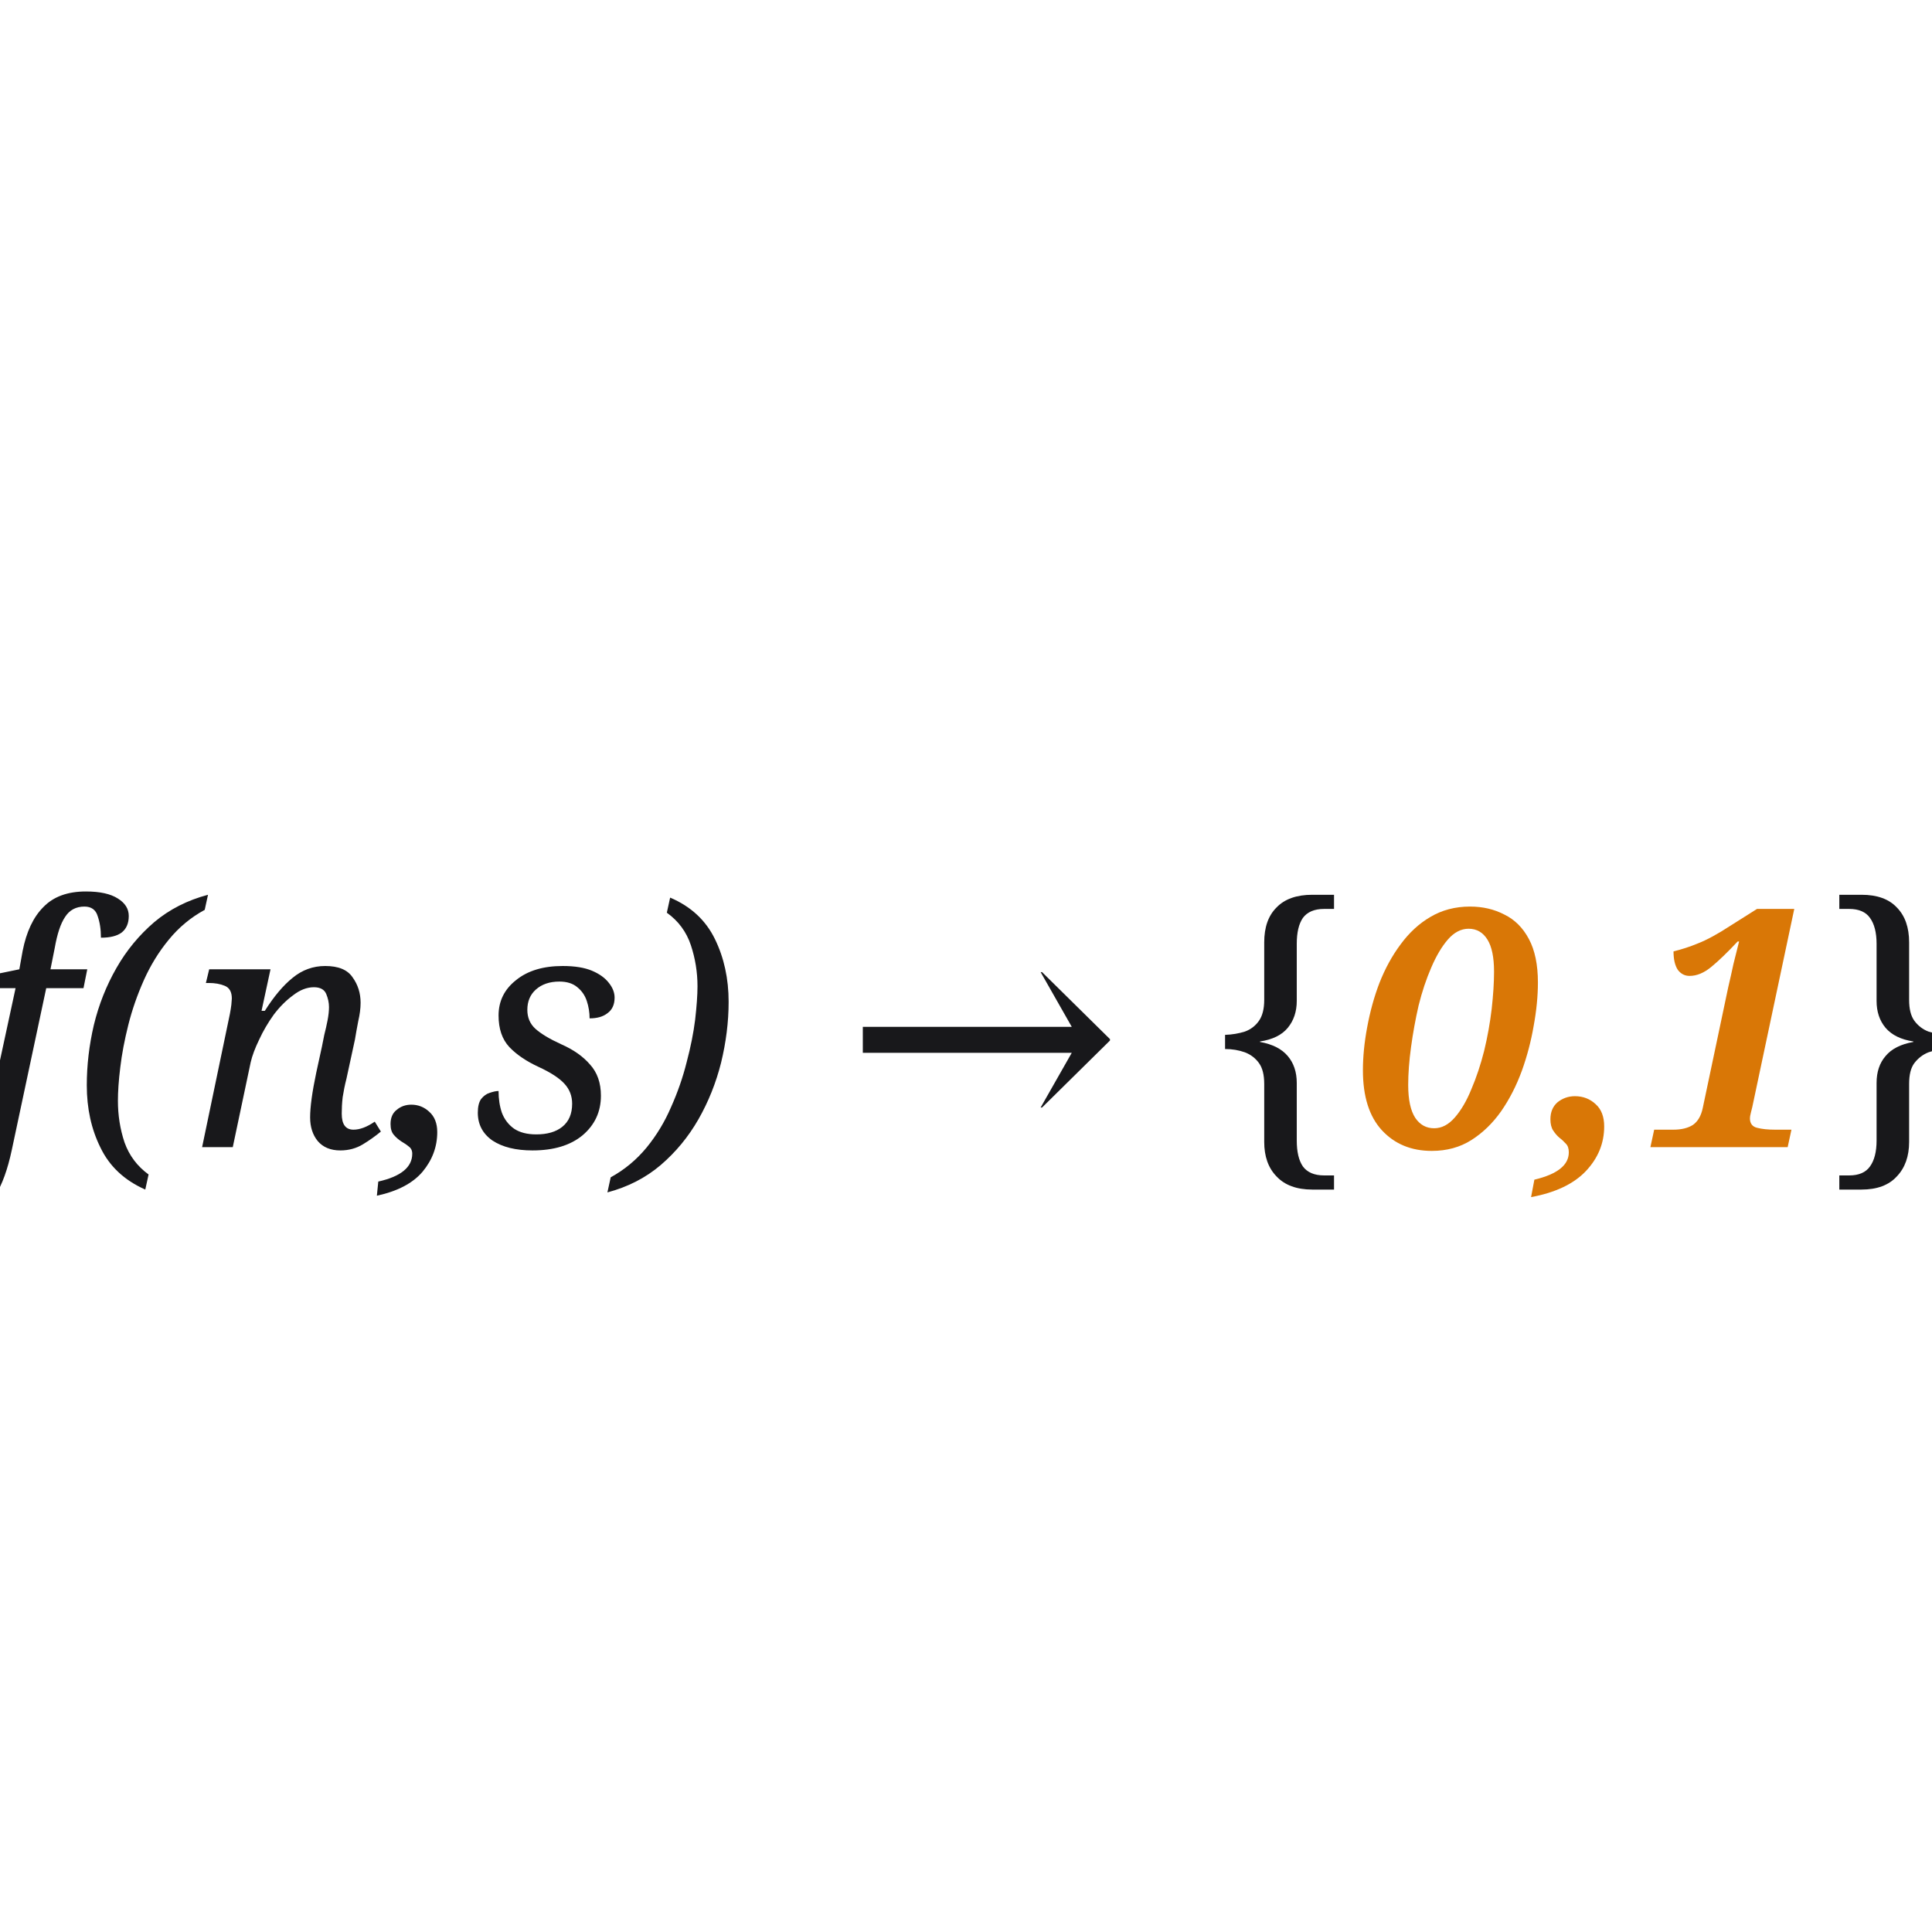
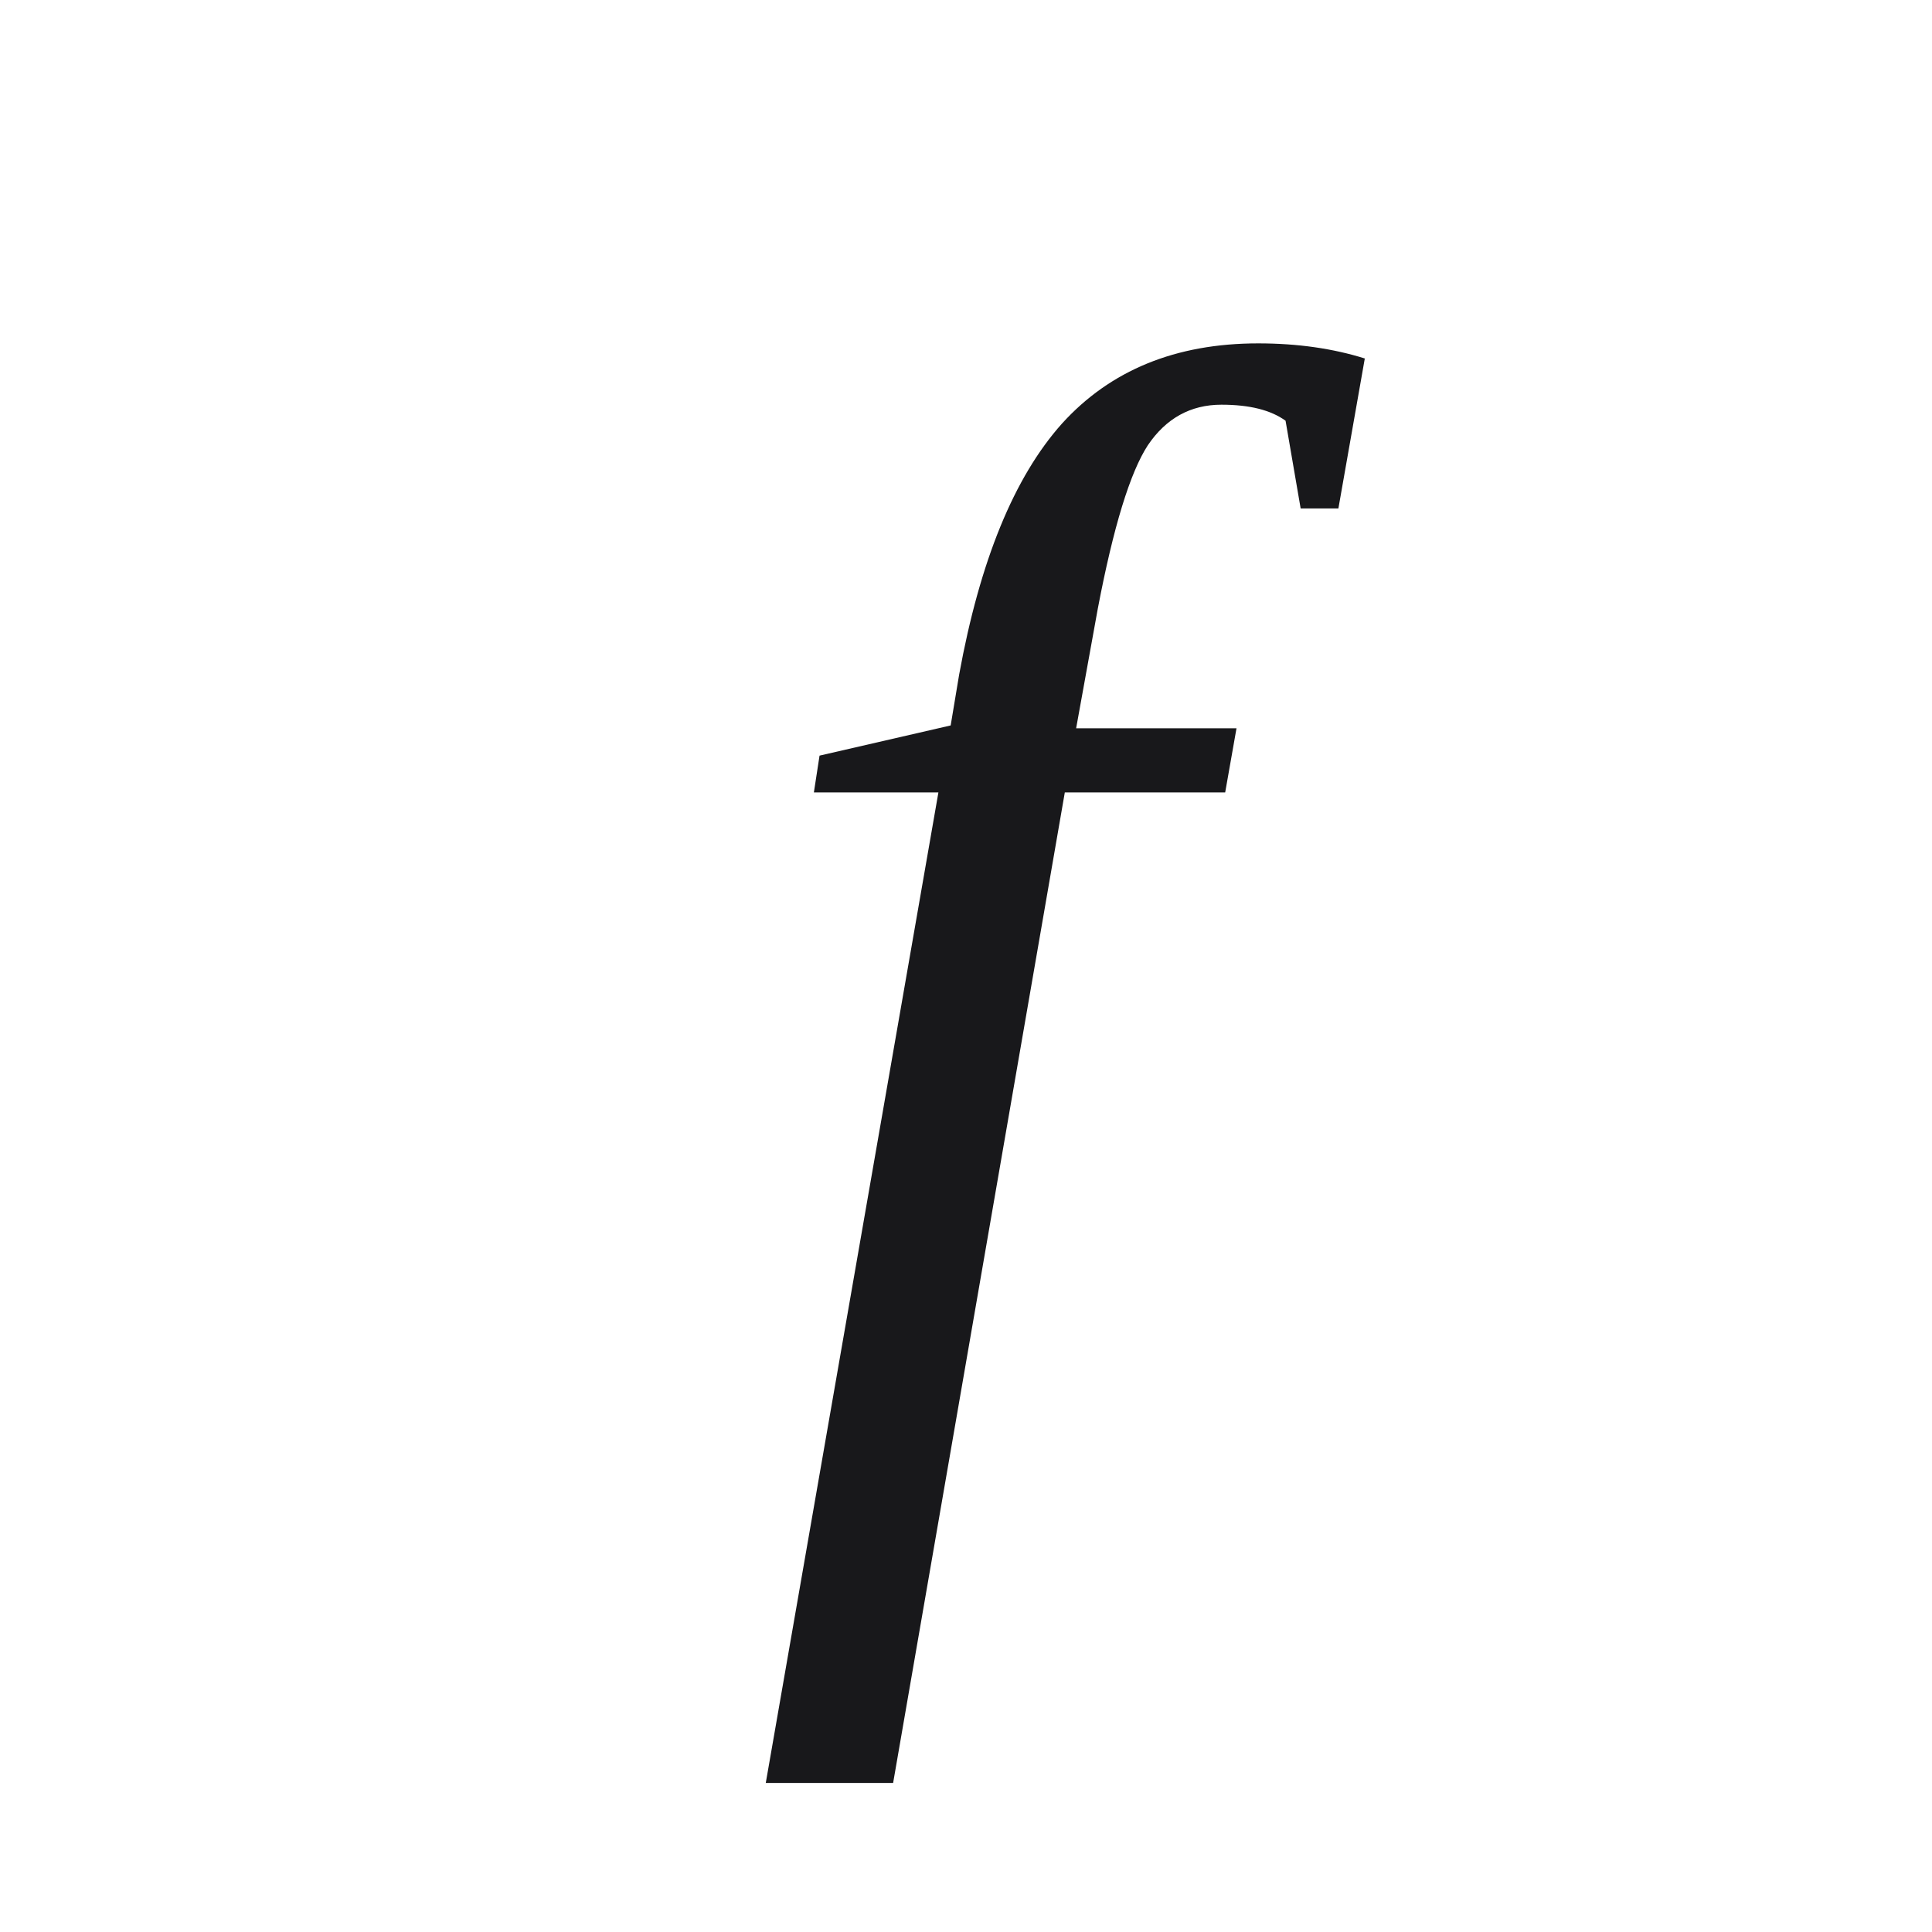
- <svg xmlns="http://www.w3.org/2000/svg" viewBox="0 0 64 64">
-   <text x="32" y="38" text-anchor="middle" font-family="Georgia, serif" font-size="11" fill="#18181b">
-     <tspan font-style="italic">f(n,s)</tspan> → {<tspan fill="#D97706" font-style="italic" font-weight="700">0,1</tspan>}
-   </text>
+ <svg xmlns="http://www.w3.org/2000/svg" viewBox="0 0 32 32">
+   <text x="16" y="24" text-anchor="middle" font-family="Georgia, 'Times New Roman', serif" font-size="26" font-style="italic" fill="#18181b">f</text>
</svg>
